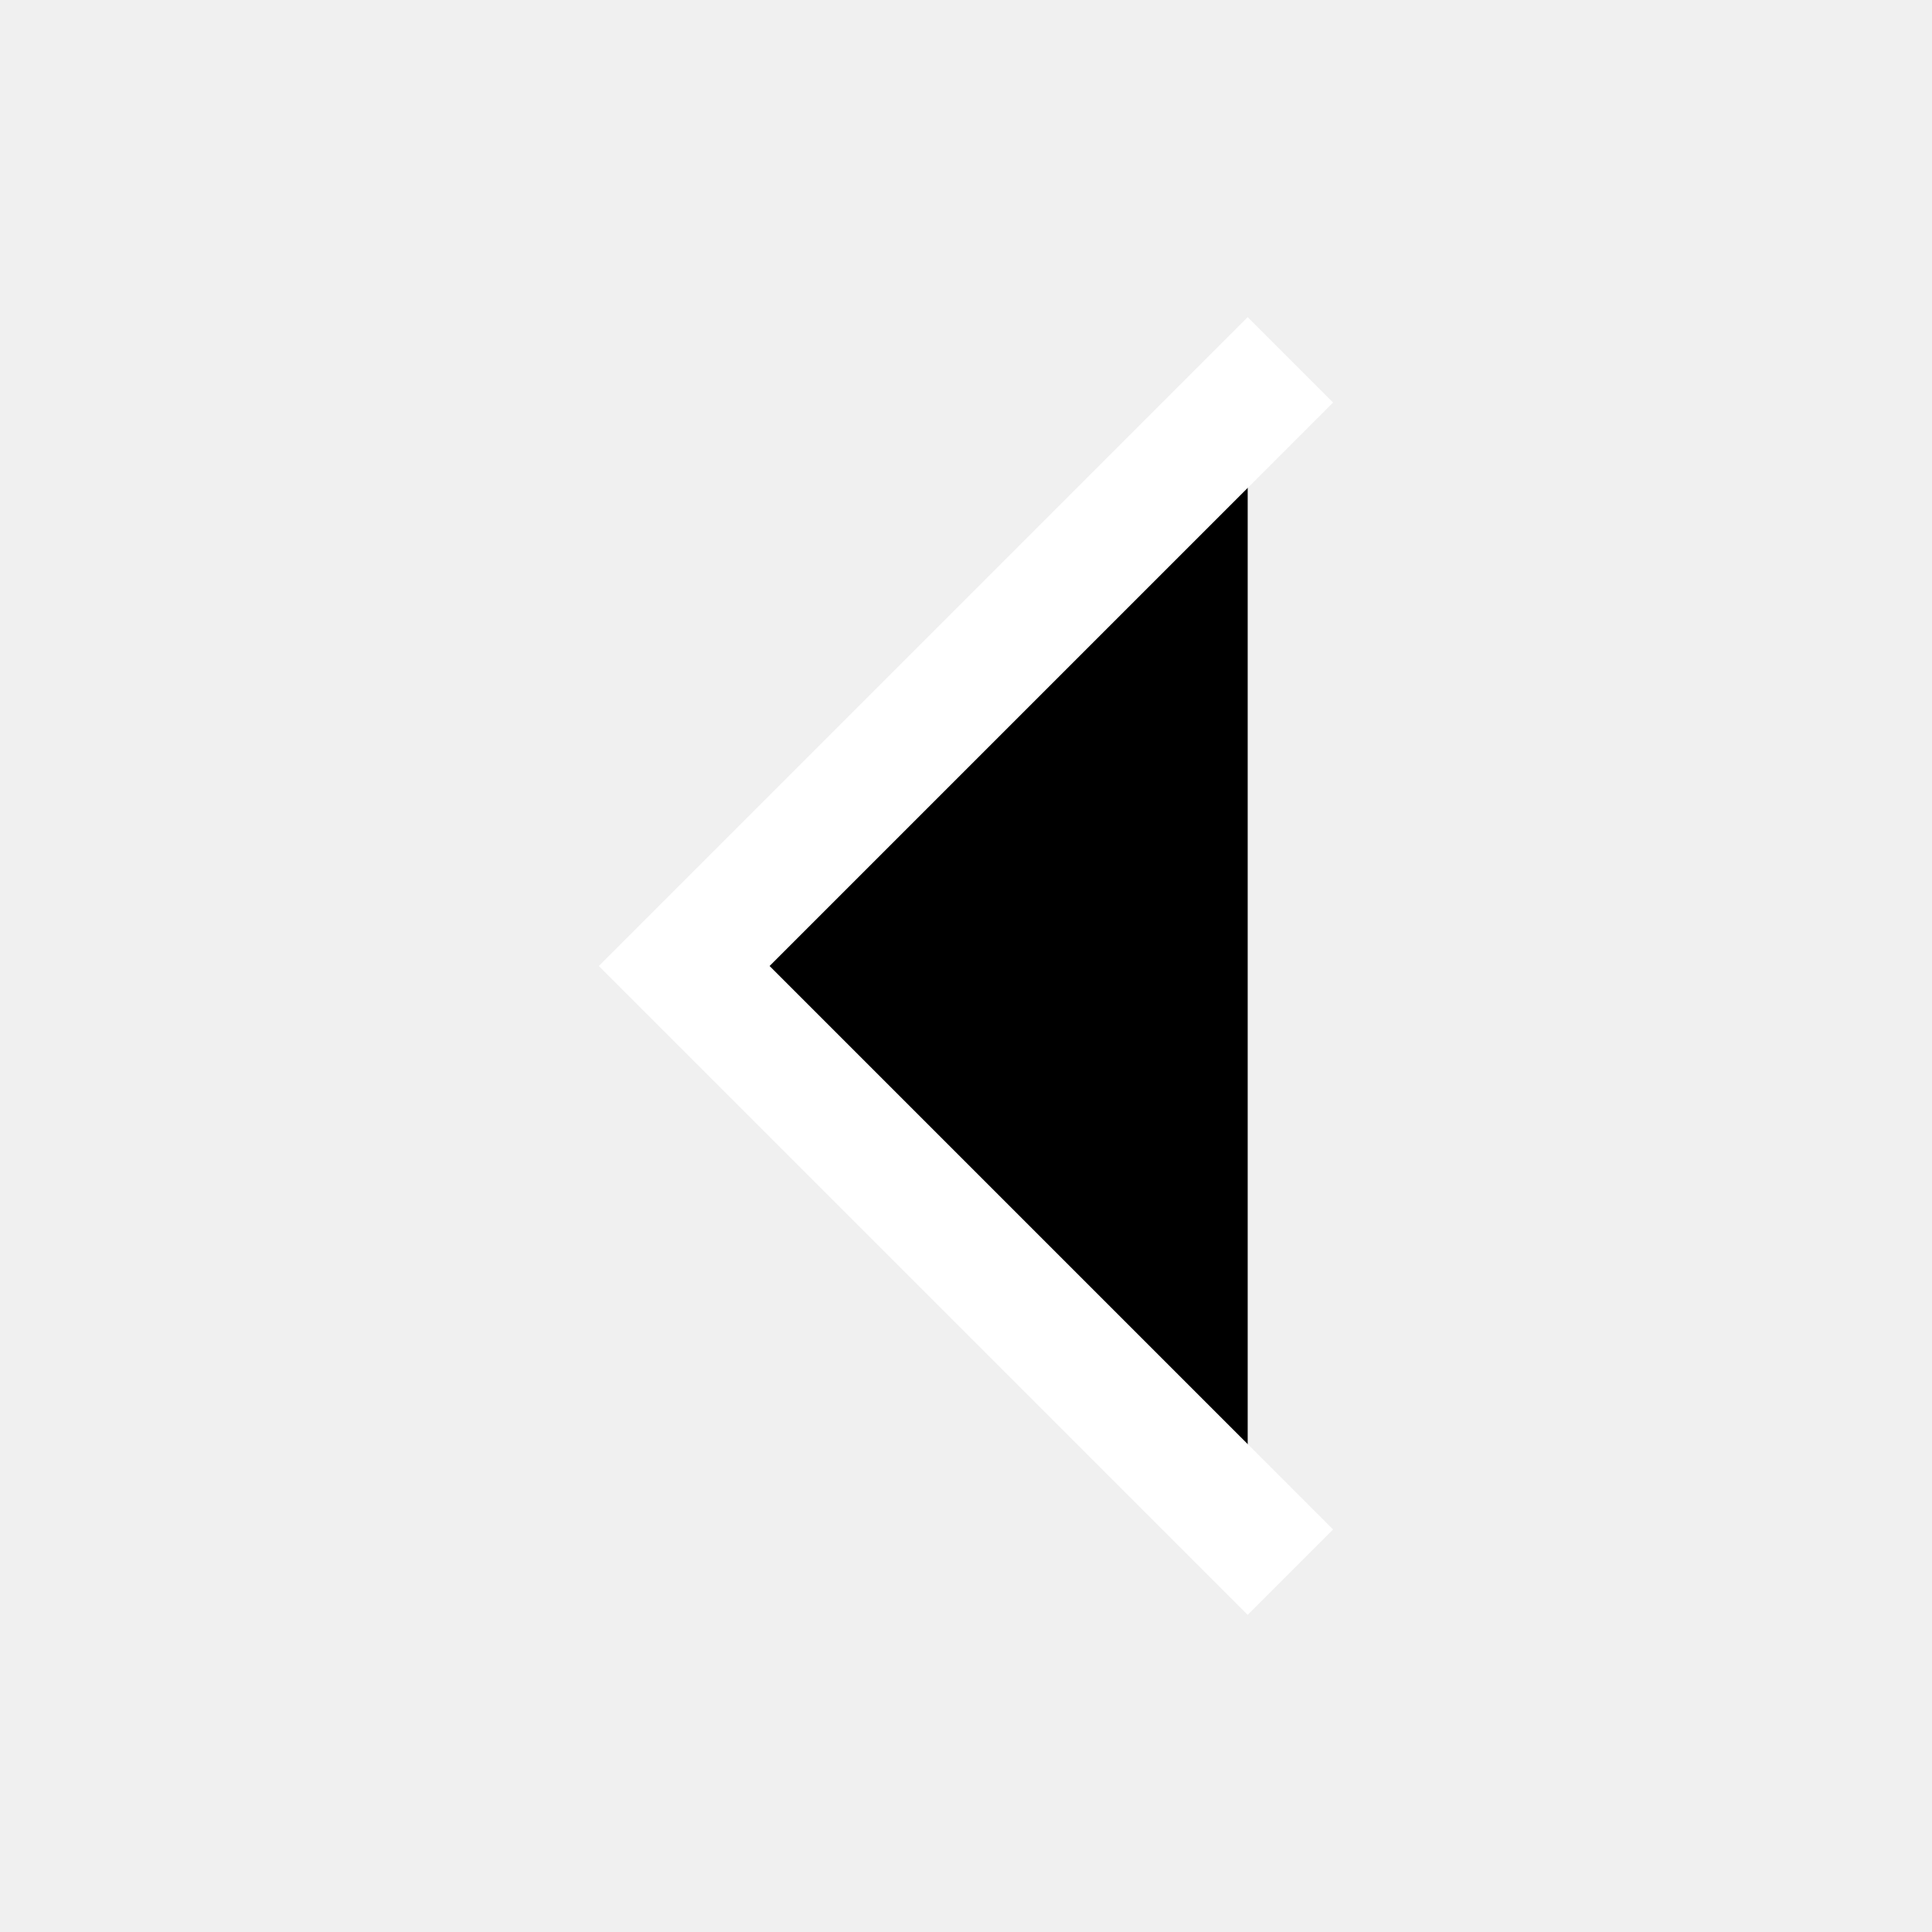
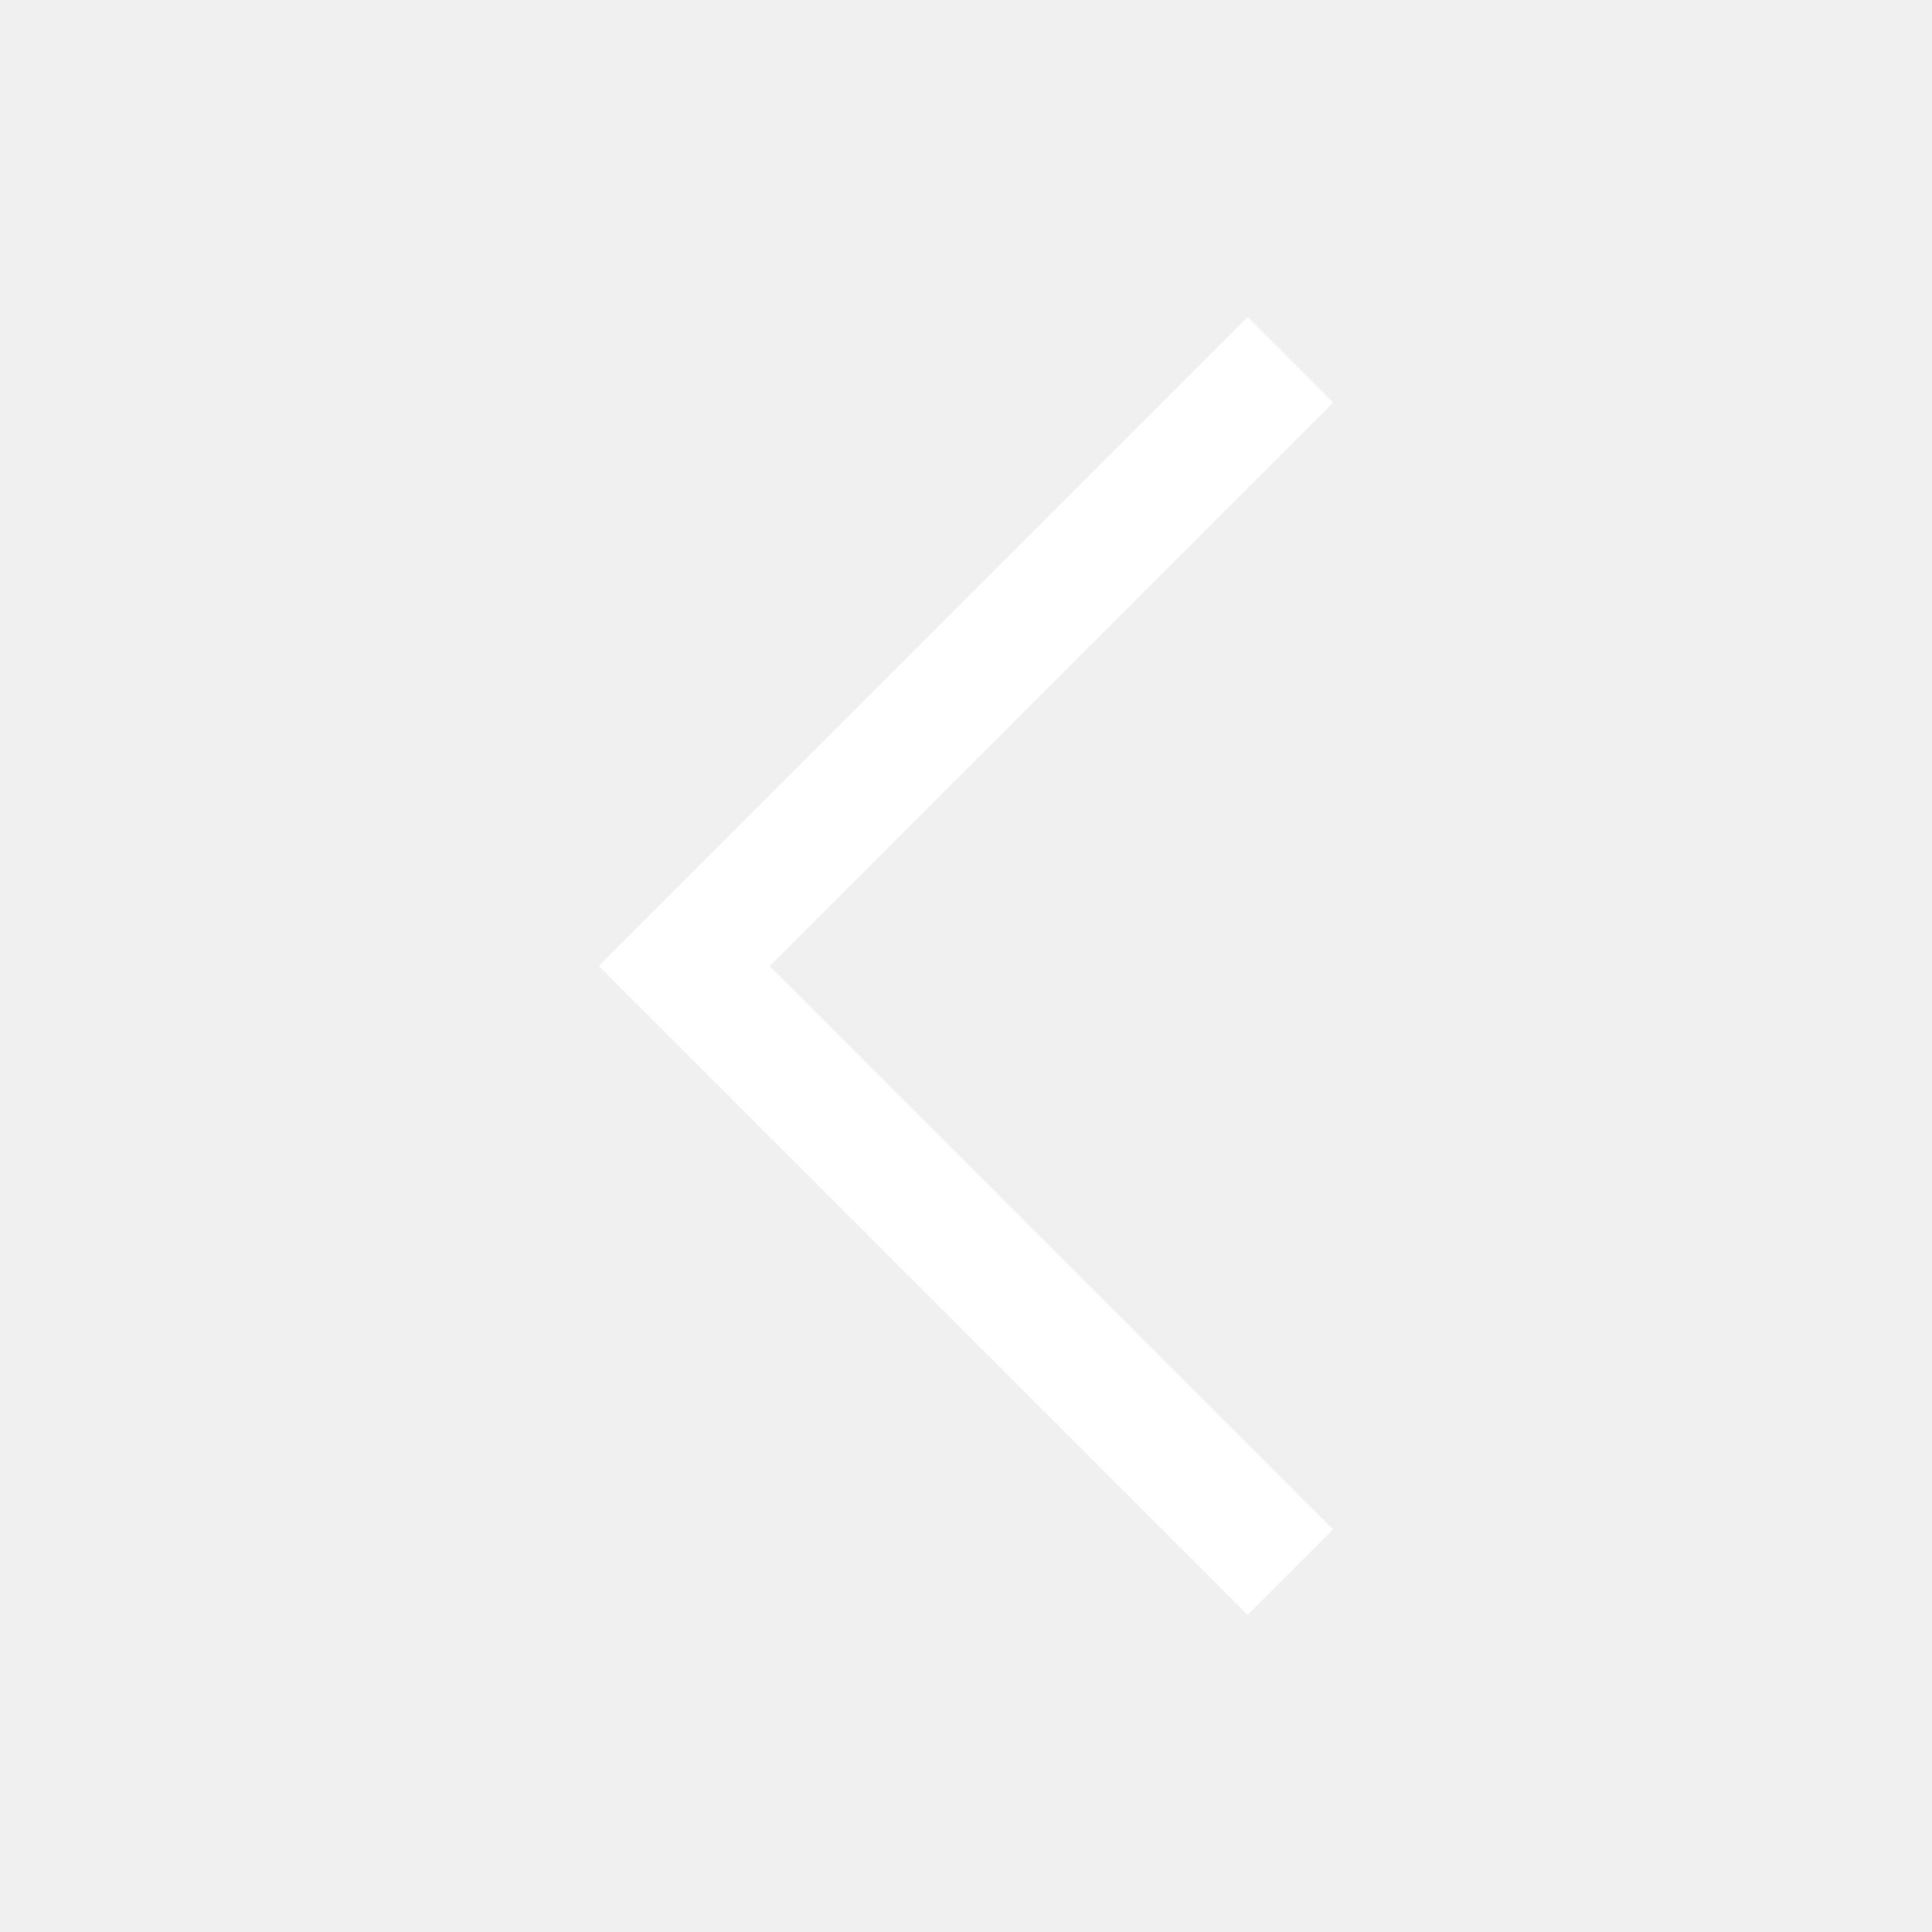
- <svg xmlns="http://www.w3.org/2000/svg" width="20" height="20" viewBox="0 0 20 20" fill="">
+ <svg xmlns="http://www.w3.org/2000/svg" width="20" height="20" viewBox="0 0 20 20" fill="none" className="block">
  <path d="M12.916 4.167L7.083 10L12.916 15.833" stroke="white" stroke-width="1.25" stroke-linecap="square" />
</svg>
